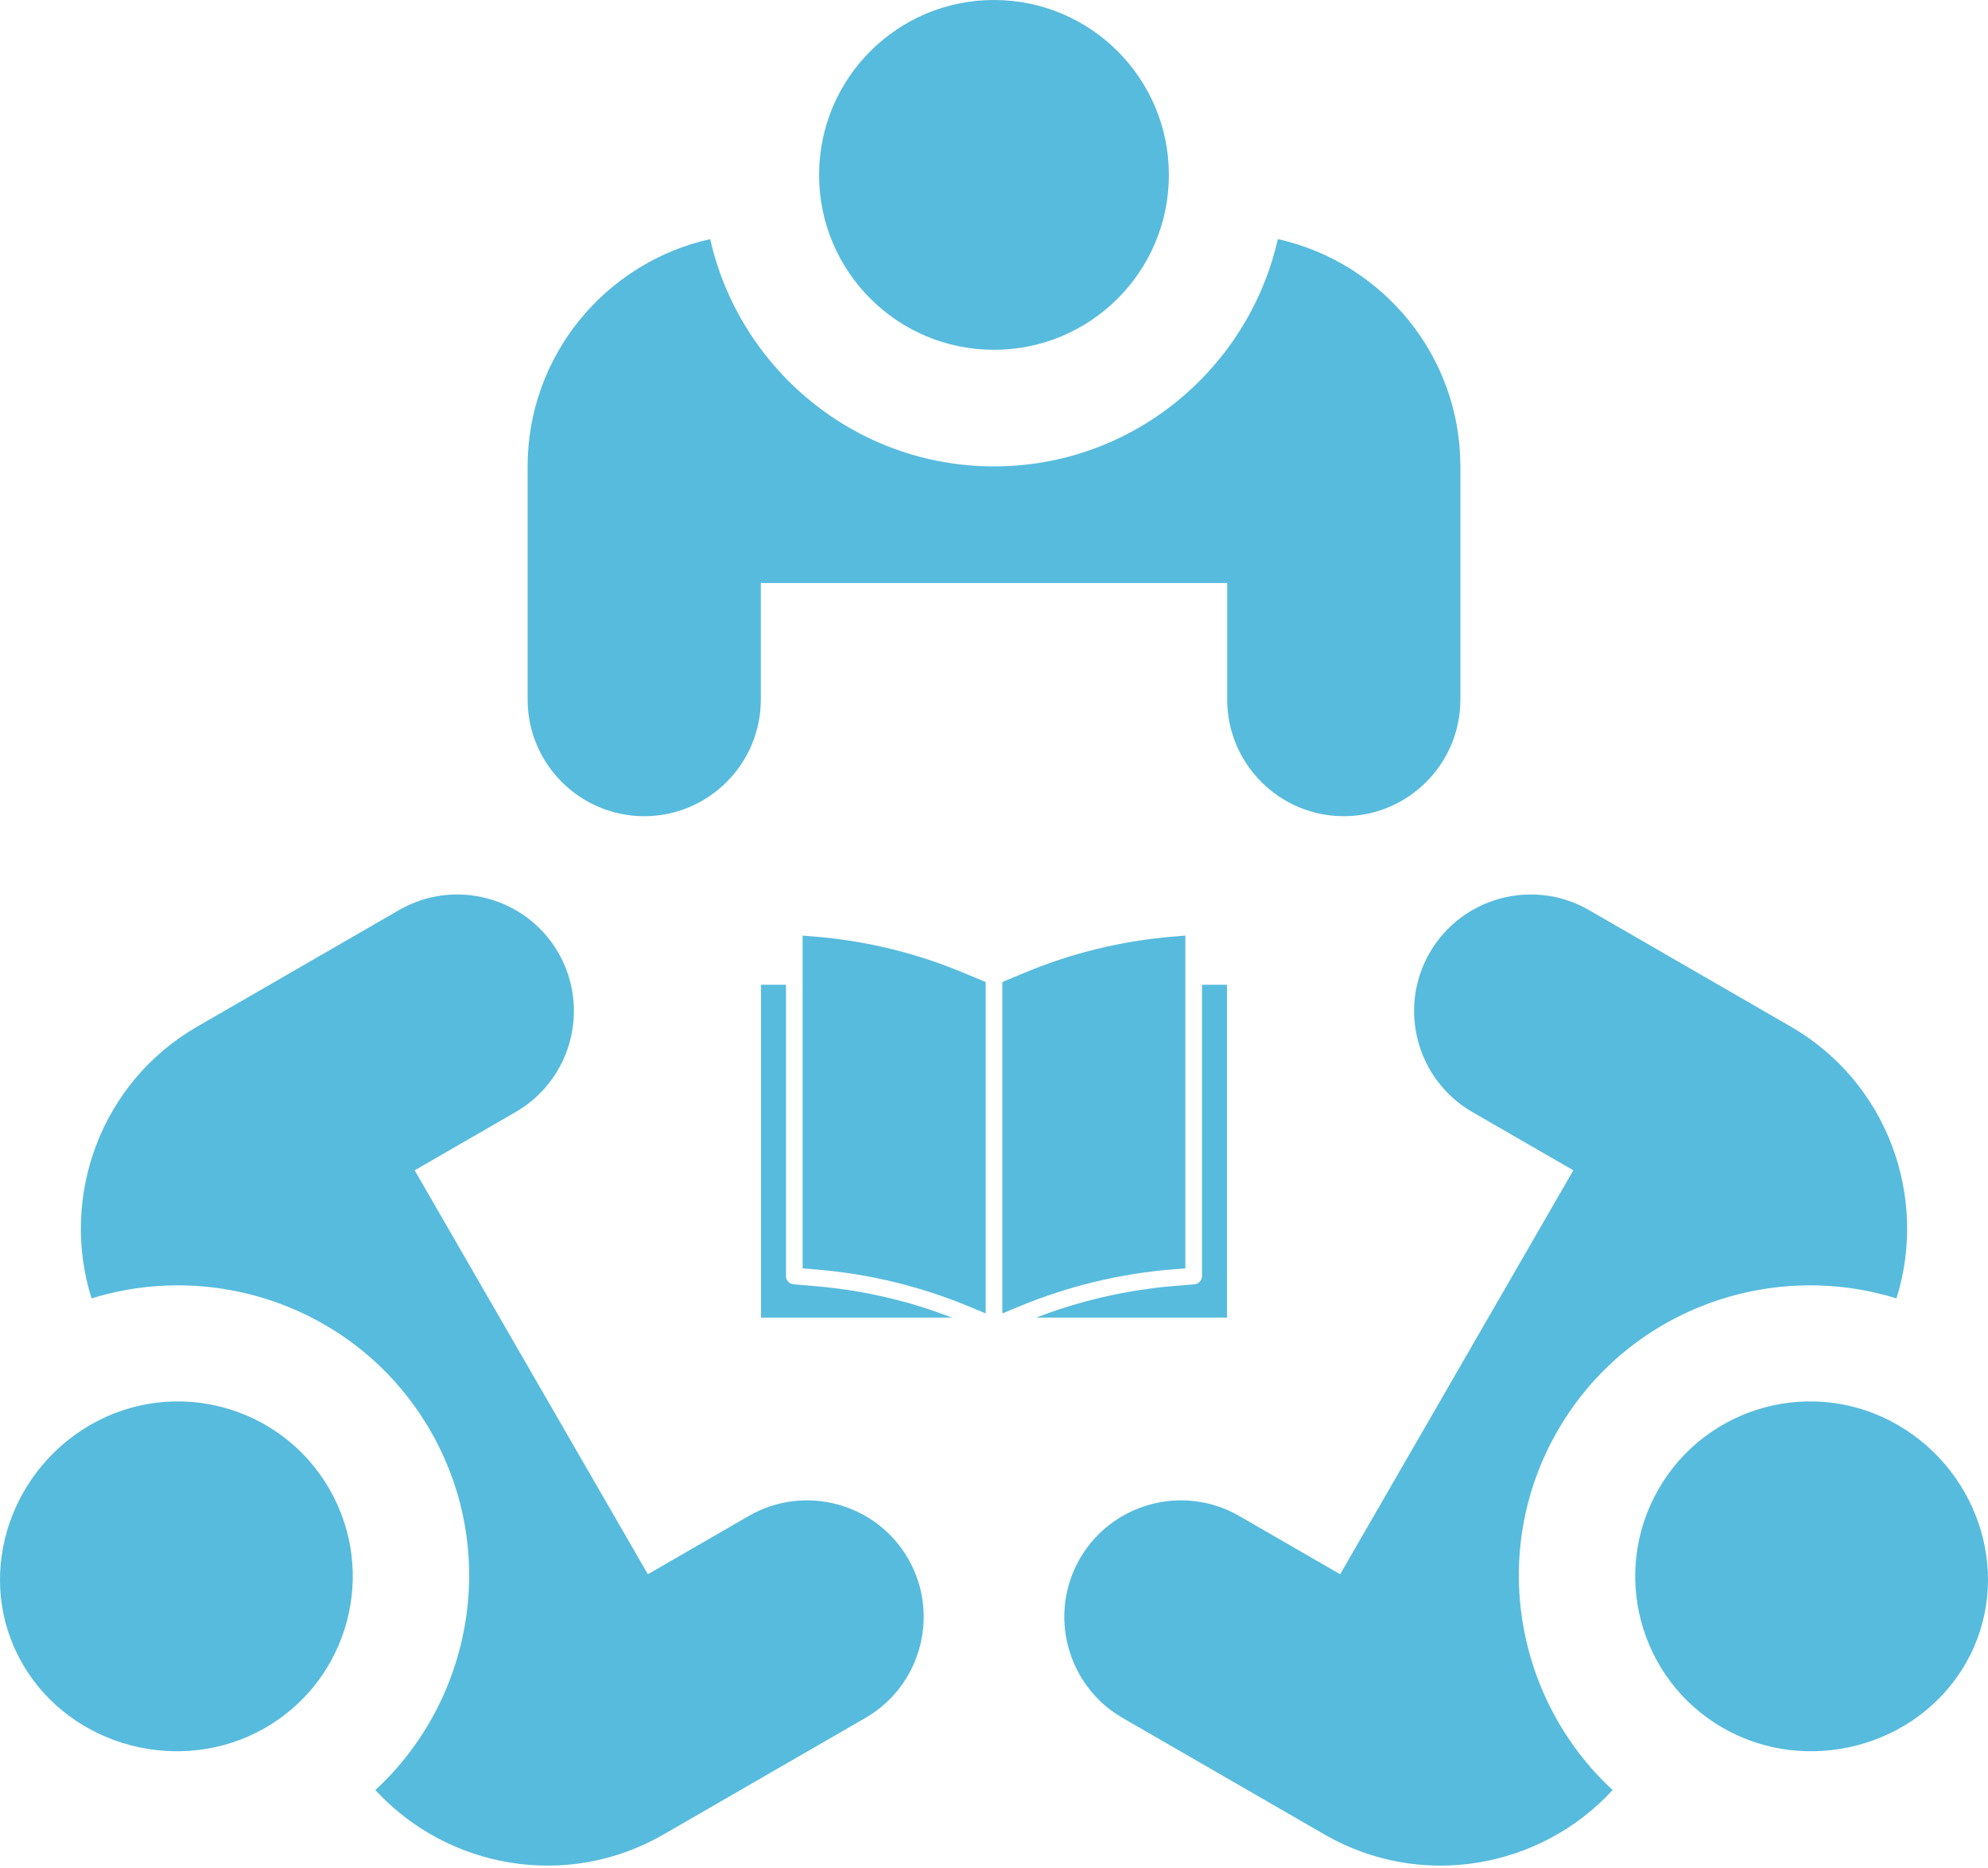
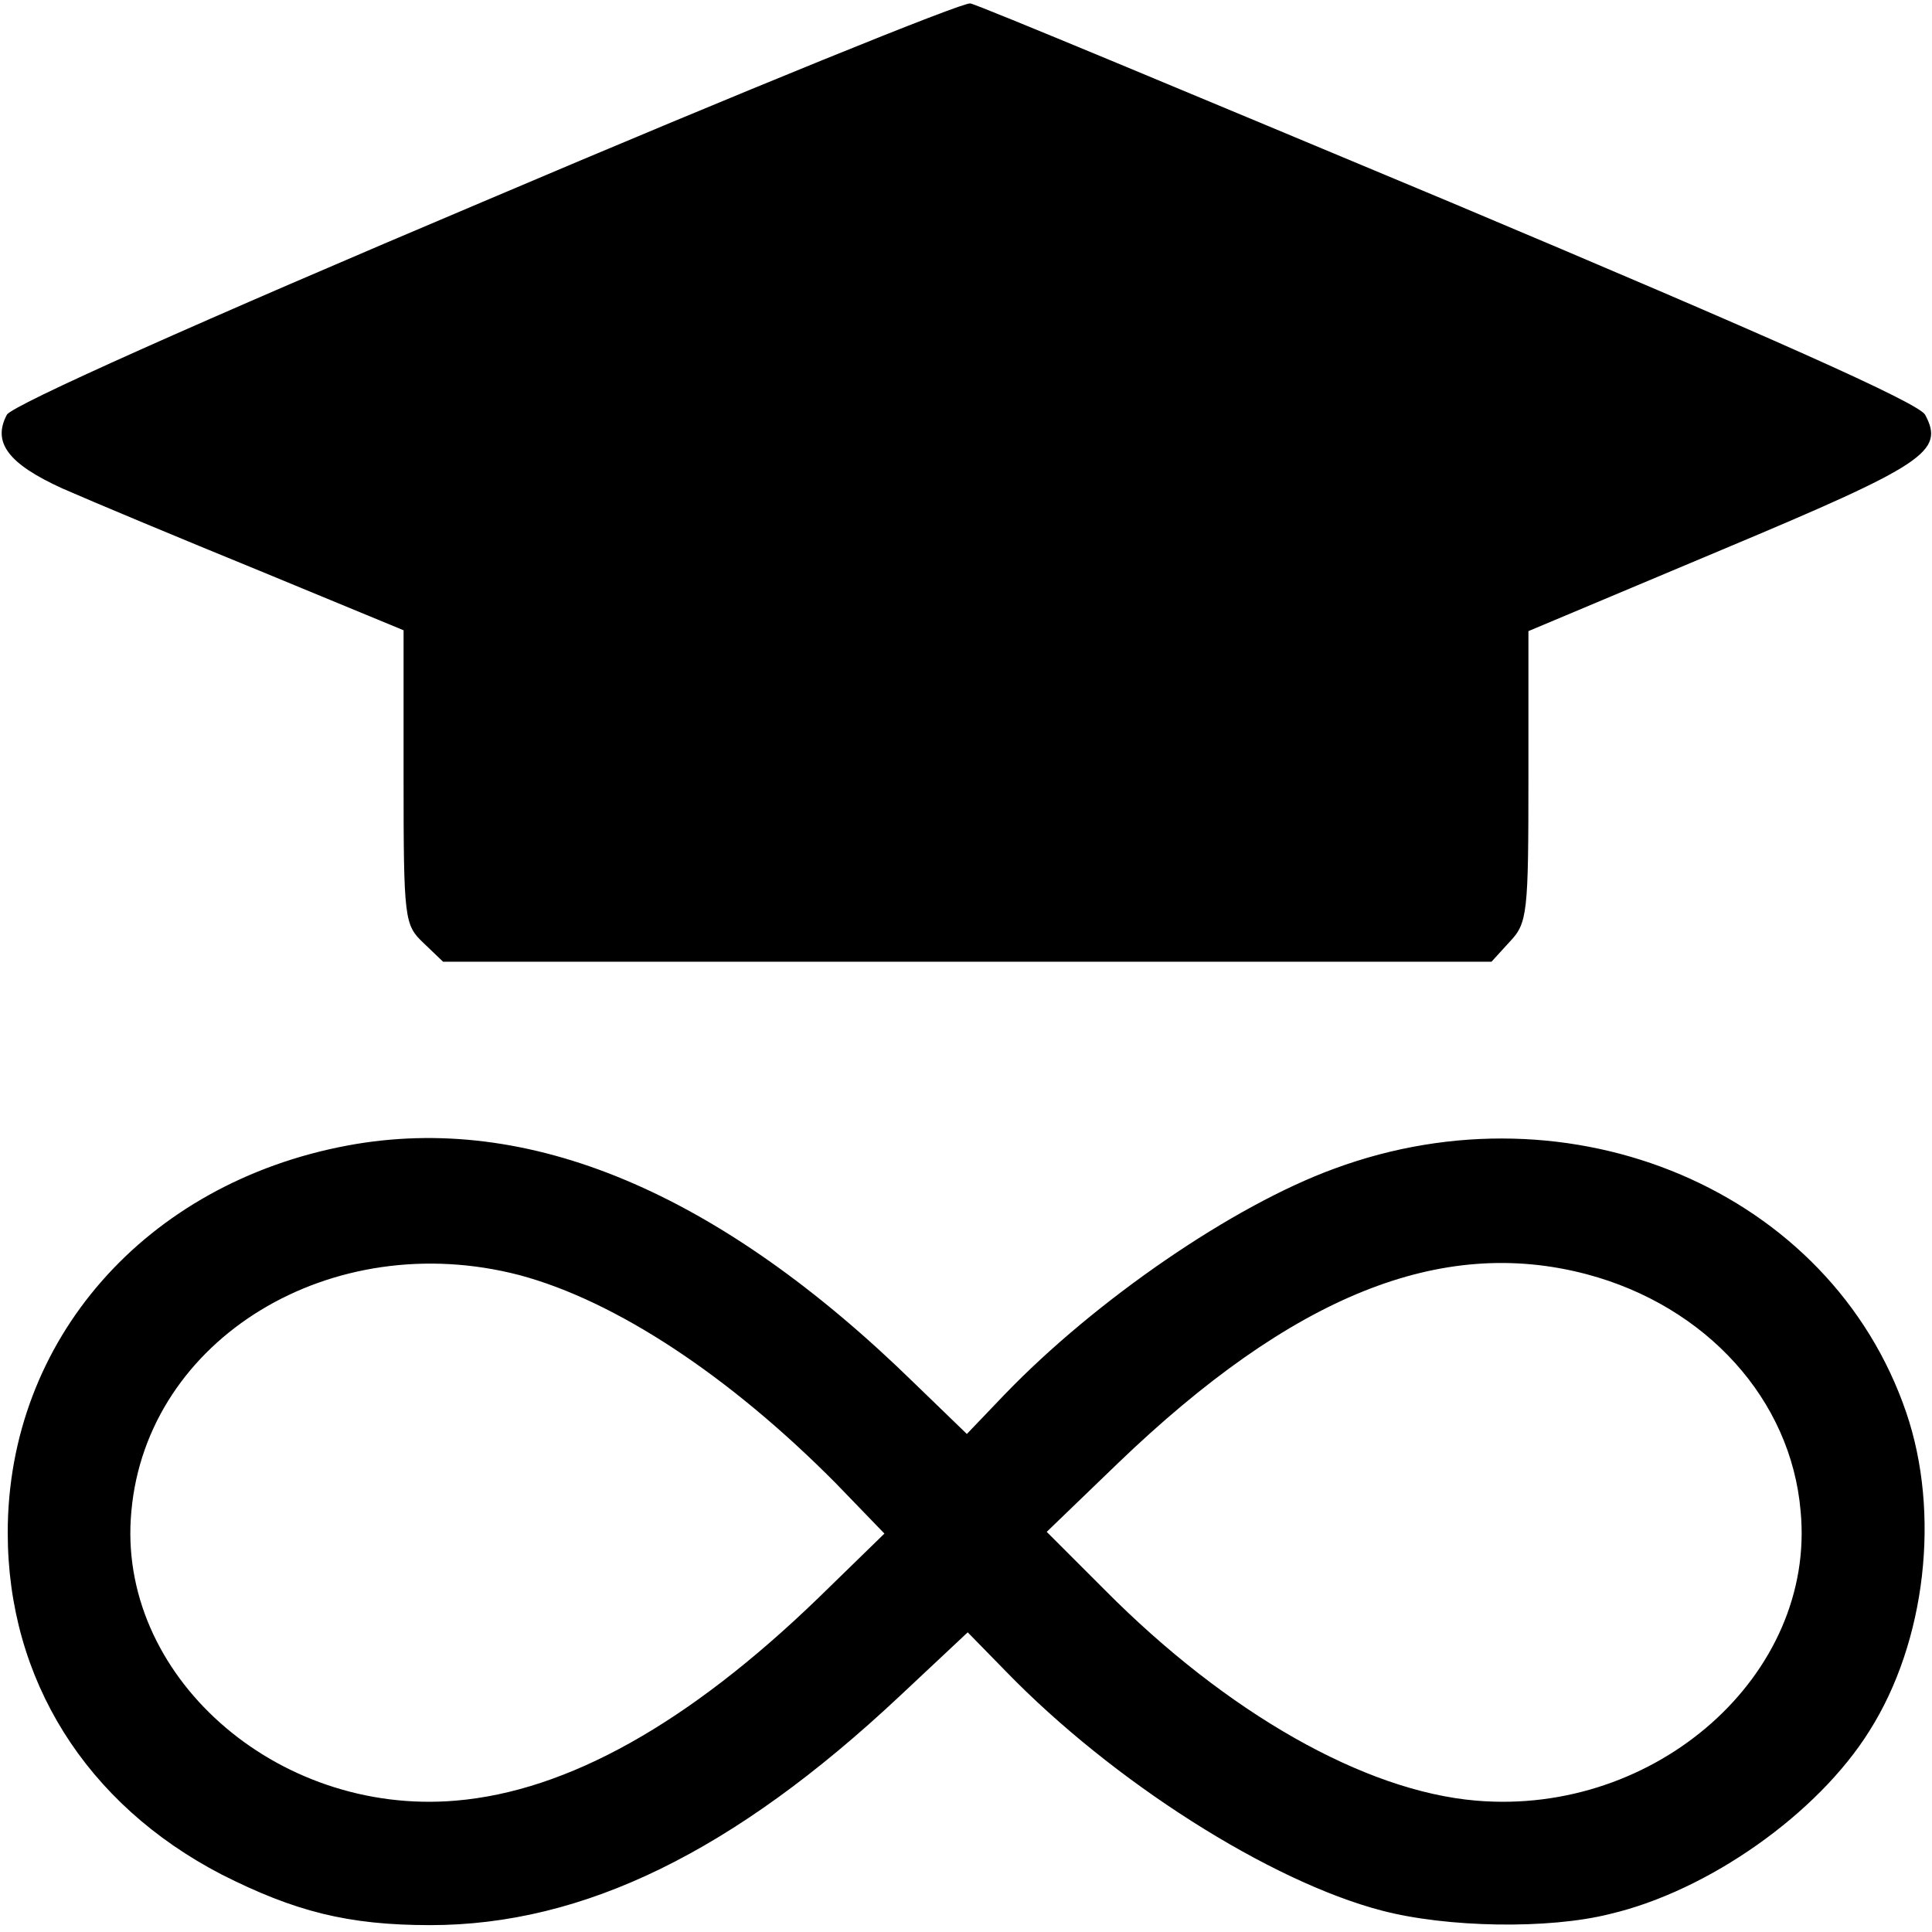
- <svg xmlns="http://www.w3.org/2000/svg" width="512" height="481" viewBox="0 0 512 481" fill="none">
-   <path d="M255.996 90.086C280.873 90.086 301.039 69.92 301.039 45.043C301.039 20.166 280.873 0 255.996 0C231.119 0 210.953 20.166 210.953 45.043C210.953 69.92 231.119 90.086 255.996 90.086Z" fill="#57BBDD" />
-   <path d="M329.101 61.577C321.53 95.017 291.697 120.115 256.001 120.115C220.305 120.115 190.472 95.017 182.901 61.577C156.05 67.56 135.886 91.483 135.886 120.115V180.173C135.886 196.727 149.361 210.202 165.915 210.202C182.469 210.202 195.944 196.727 195.944 180.173V150.144H316.059V180.173C316.059 196.727 329.534 210.202 346.088 210.202C362.642 210.202 376.117 196.727 376.117 180.173V120.115C376.116 91.483 355.951 67.56 329.101 61.577Z" fill="#57BBDD" />
-   <path d="M488.717 366.953C467.172 354.514 439.625 361.894 427.186 383.439C414.748 404.982 422.129 432.531 443.674 444.968C465.217 457.407 493.767 450.025 506.204 428.482C518.643 406.938 510.26 379.391 488.717 366.953Z" fill="#57BBDD" />
-   <path d="M461.237 264.402L409.227 234.373C394.89 226.096 376.484 231.028 368.207 245.365C359.93 259.702 364.862 278.108 379.199 286.385L405.205 301.399L345.147 405.422L319.141 390.408C304.804 382.131 286.398 387.063 278.121 401.4C269.844 415.737 274.776 434.143 289.113 442.42L341.123 472.449C365.921 486.765 396.721 481.263 415.326 461.001C390.152 437.725 383.332 399.34 401.18 368.425C419.028 337.51 455.68 324.225 488.426 334.387C496.671 308.144 486.035 278.718 461.237 264.402Z" fill="#57BBDD" />
-   <path d="M84.815 383.44C72.376 361.895 44.829 354.514 23.284 366.954C1.741 379.392 -6.643 406.939 5.797 428.484C18.234 450.027 46.784 457.409 68.327 444.97C89.872 432.531 97.253 404.983 84.815 383.44Z" fill="#57BBDD" />
-   <path d="M233.88 401.4C225.603 387.063 207.196 382.132 192.86 390.408L166.854 405.422L106.796 301.399L132.802 286.385C147.139 278.108 152.07 259.701 143.794 245.365C135.517 231.028 117.11 226.097 102.774 234.373L50.764 264.402C25.966 278.718 15.33 308.144 23.576 334.388C56.321 324.225 92.974 337.511 110.822 368.426C128.67 399.341 121.85 437.725 96.676 461.002C115.281 481.263 146.081 486.766 170.879 472.45L222.889 442.42C237.225 434.143 242.157 415.736 233.88 401.4Z" fill="#57BBDD" />
-   <path d="M305.286 326.641V240.945L302.016 241.219C288.902 242.303 276.04 245.438 263.898 250.511L258.143 252.9V338.257L262.334 336.515C274.898 331.287 288.201 328.053 301.763 326.927L305.286 326.641Z" fill="#57BBDD" />
-   <path d="M316 253.614H309.571V328.614C309.576 329.731 308.719 330.665 307.604 330.757L302.116 331.207C300.532 331.338 298.952 331.5 297.379 331.693C296.868 331.755 296.361 331.837 295.853 331.908C294.792 332.049 293.733 332.192 292.678 332.36C292.062 332.458 291.451 332.573 290.838 332.681C289.893 332.846 288.946 333.011 288.004 333.197C287.36 333.326 286.718 333.47 286.062 333.609C285.164 333.8 284.266 333.994 283.375 334.207C282.706 334.366 282.04 334.534 281.375 334.704C280.508 334.918 279.645 335.149 278.782 335.39C278.112 335.574 277.441 335.769 276.773 335.965C275.916 336.219 275.071 336.476 274.225 336.746C273.562 336.96 272.899 337.175 272.239 337.388C271.391 337.674 270.548 337.969 269.708 338.274C269.065 338.507 268.422 338.741 267.765 338.987C267.471 339.099 267.179 339.218 266.886 339.332H316V253.614Z" fill="#57BBDD" />
-   <path d="M209.984 241.219L206.714 240.945V326.647L210.517 326.97C224.07 328.103 237.362 331.357 249.905 336.613L253.857 338.257V252.9L248.107 250.513C235.965 245.439 223.1 242.303 209.984 241.219Z" fill="#57BBDD" />
-   <path d="M196 253.614V339.328H245.149C244.885 339.225 244.621 339.114 244.355 339.015C243.742 338.782 243.124 338.559 242.507 338.334C241.636 338.018 240.767 337.711 239.89 337.417C239.256 337.202 238.62 336.994 237.982 336.791C237.113 336.505 236.24 336.236 235.367 335.985C234.723 335.797 234.081 335.608 233.438 335.428C232.557 335.184 231.674 334.953 230.789 334.726C230.146 334.56 229.503 334.395 228.846 334.241C227.948 334.027 227.045 333.83 226.143 333.636C225.501 333.497 224.857 333.356 224.215 333.227C223.28 333.043 222.342 332.878 221.403 332.713C220.788 332.606 220.173 332.499 219.557 332.389C218.521 332.225 217.482 332.086 216.443 331.945C215.918 331.875 215.397 331.792 214.872 331.732C213.301 331.542 211.729 331.379 210.158 331.246L204.389 330.757C203.277 330.662 202.424 329.729 202.428 328.614V253.614H196Z" fill="#57BBDD" />
+ <svg xmlns="http://www.w3.org/2000/svg" version="1.0" width="225pt" height="225pt" viewBox="0 0 225 225" preserveAspectRatio="xMidYMid meet">
+   <g transform="translate(0,225) scale(0.1,-0.1)" fill="#000000" stroke="none">
+     <path d="M567 2017 c-336 -142 -553 -239 -559 -250 -17 -32 1 -57 65 -86 34 -15 137 -58 230 -96 l167 -69 0 -171 c0 -166 1 -172 23 -193 l23 -22 610 0 611 0 21 23 c21 22 22 33 22 193 l0 169 226 95 c236 99 259 114 236 157 -8 14 -181 91 -554 248 -299 125 -550 230 -558 231 -8 2 -262 -101 -563 -229z" />
+     <path d="M405 916 c-236 -44 -396 -227 -396 -451 0 -171 91 -316 249 -398 85 -43 147 -59 243 -59 179 0 354 86 546 266 l80 75 44 -45 c125 -129 308 -245 438 -279 76 -20 195 -22 266 -4 115 27 242 117 302 213 66 104 83 254 43 371 -88 258 -390 386 -666 284 -118 -43 -278 -153 -384 -263 l-44 -46 -61 59 c-228 223 -450 316 -660 277z m200 -151 c112 -30 244 -117 368 -242 l57 -59 -77 -75 c-151 -146 -292 -225 -422 -236 -210 -18 -396 147 -378 337 18 201 233 332 452 275z m1243 1 c139 -37 238 -146 249 -276 18 -190 -168 -355 -378 -337 -130 11 -290 102 -432 245 l-68 68 83 80 c203 195 376 265 546 220z" />
+   </g>
</svg>
